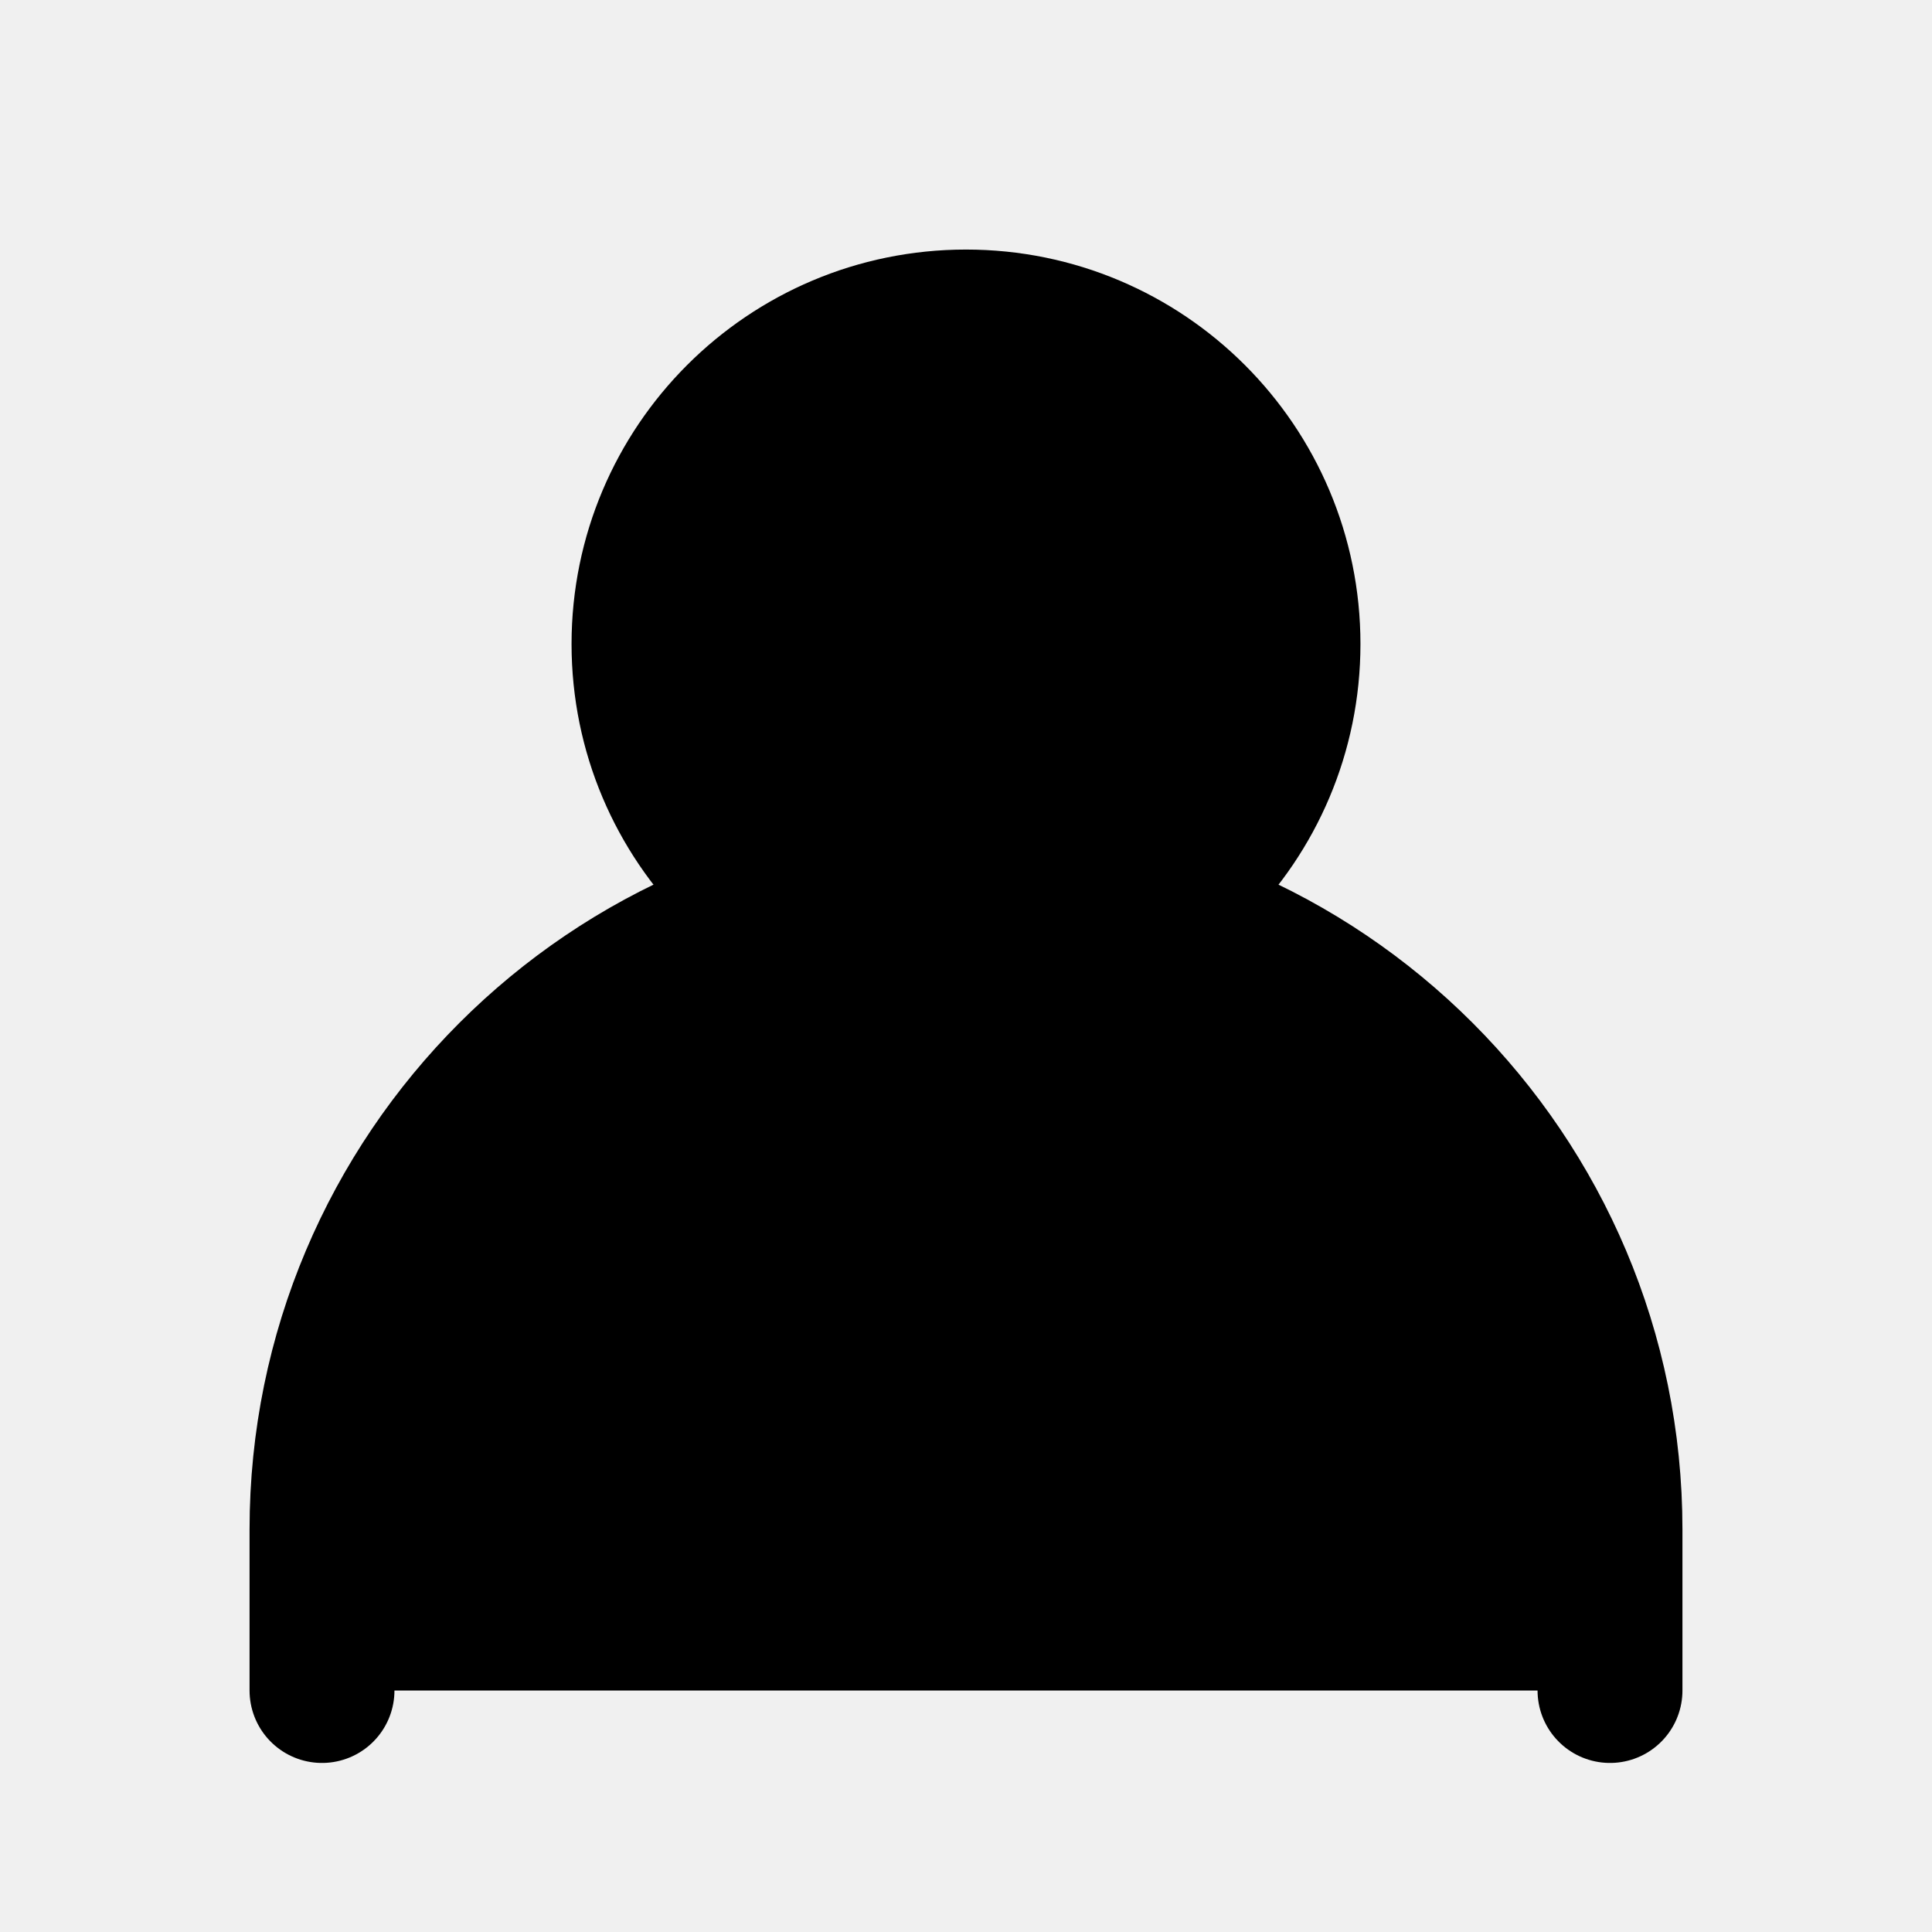
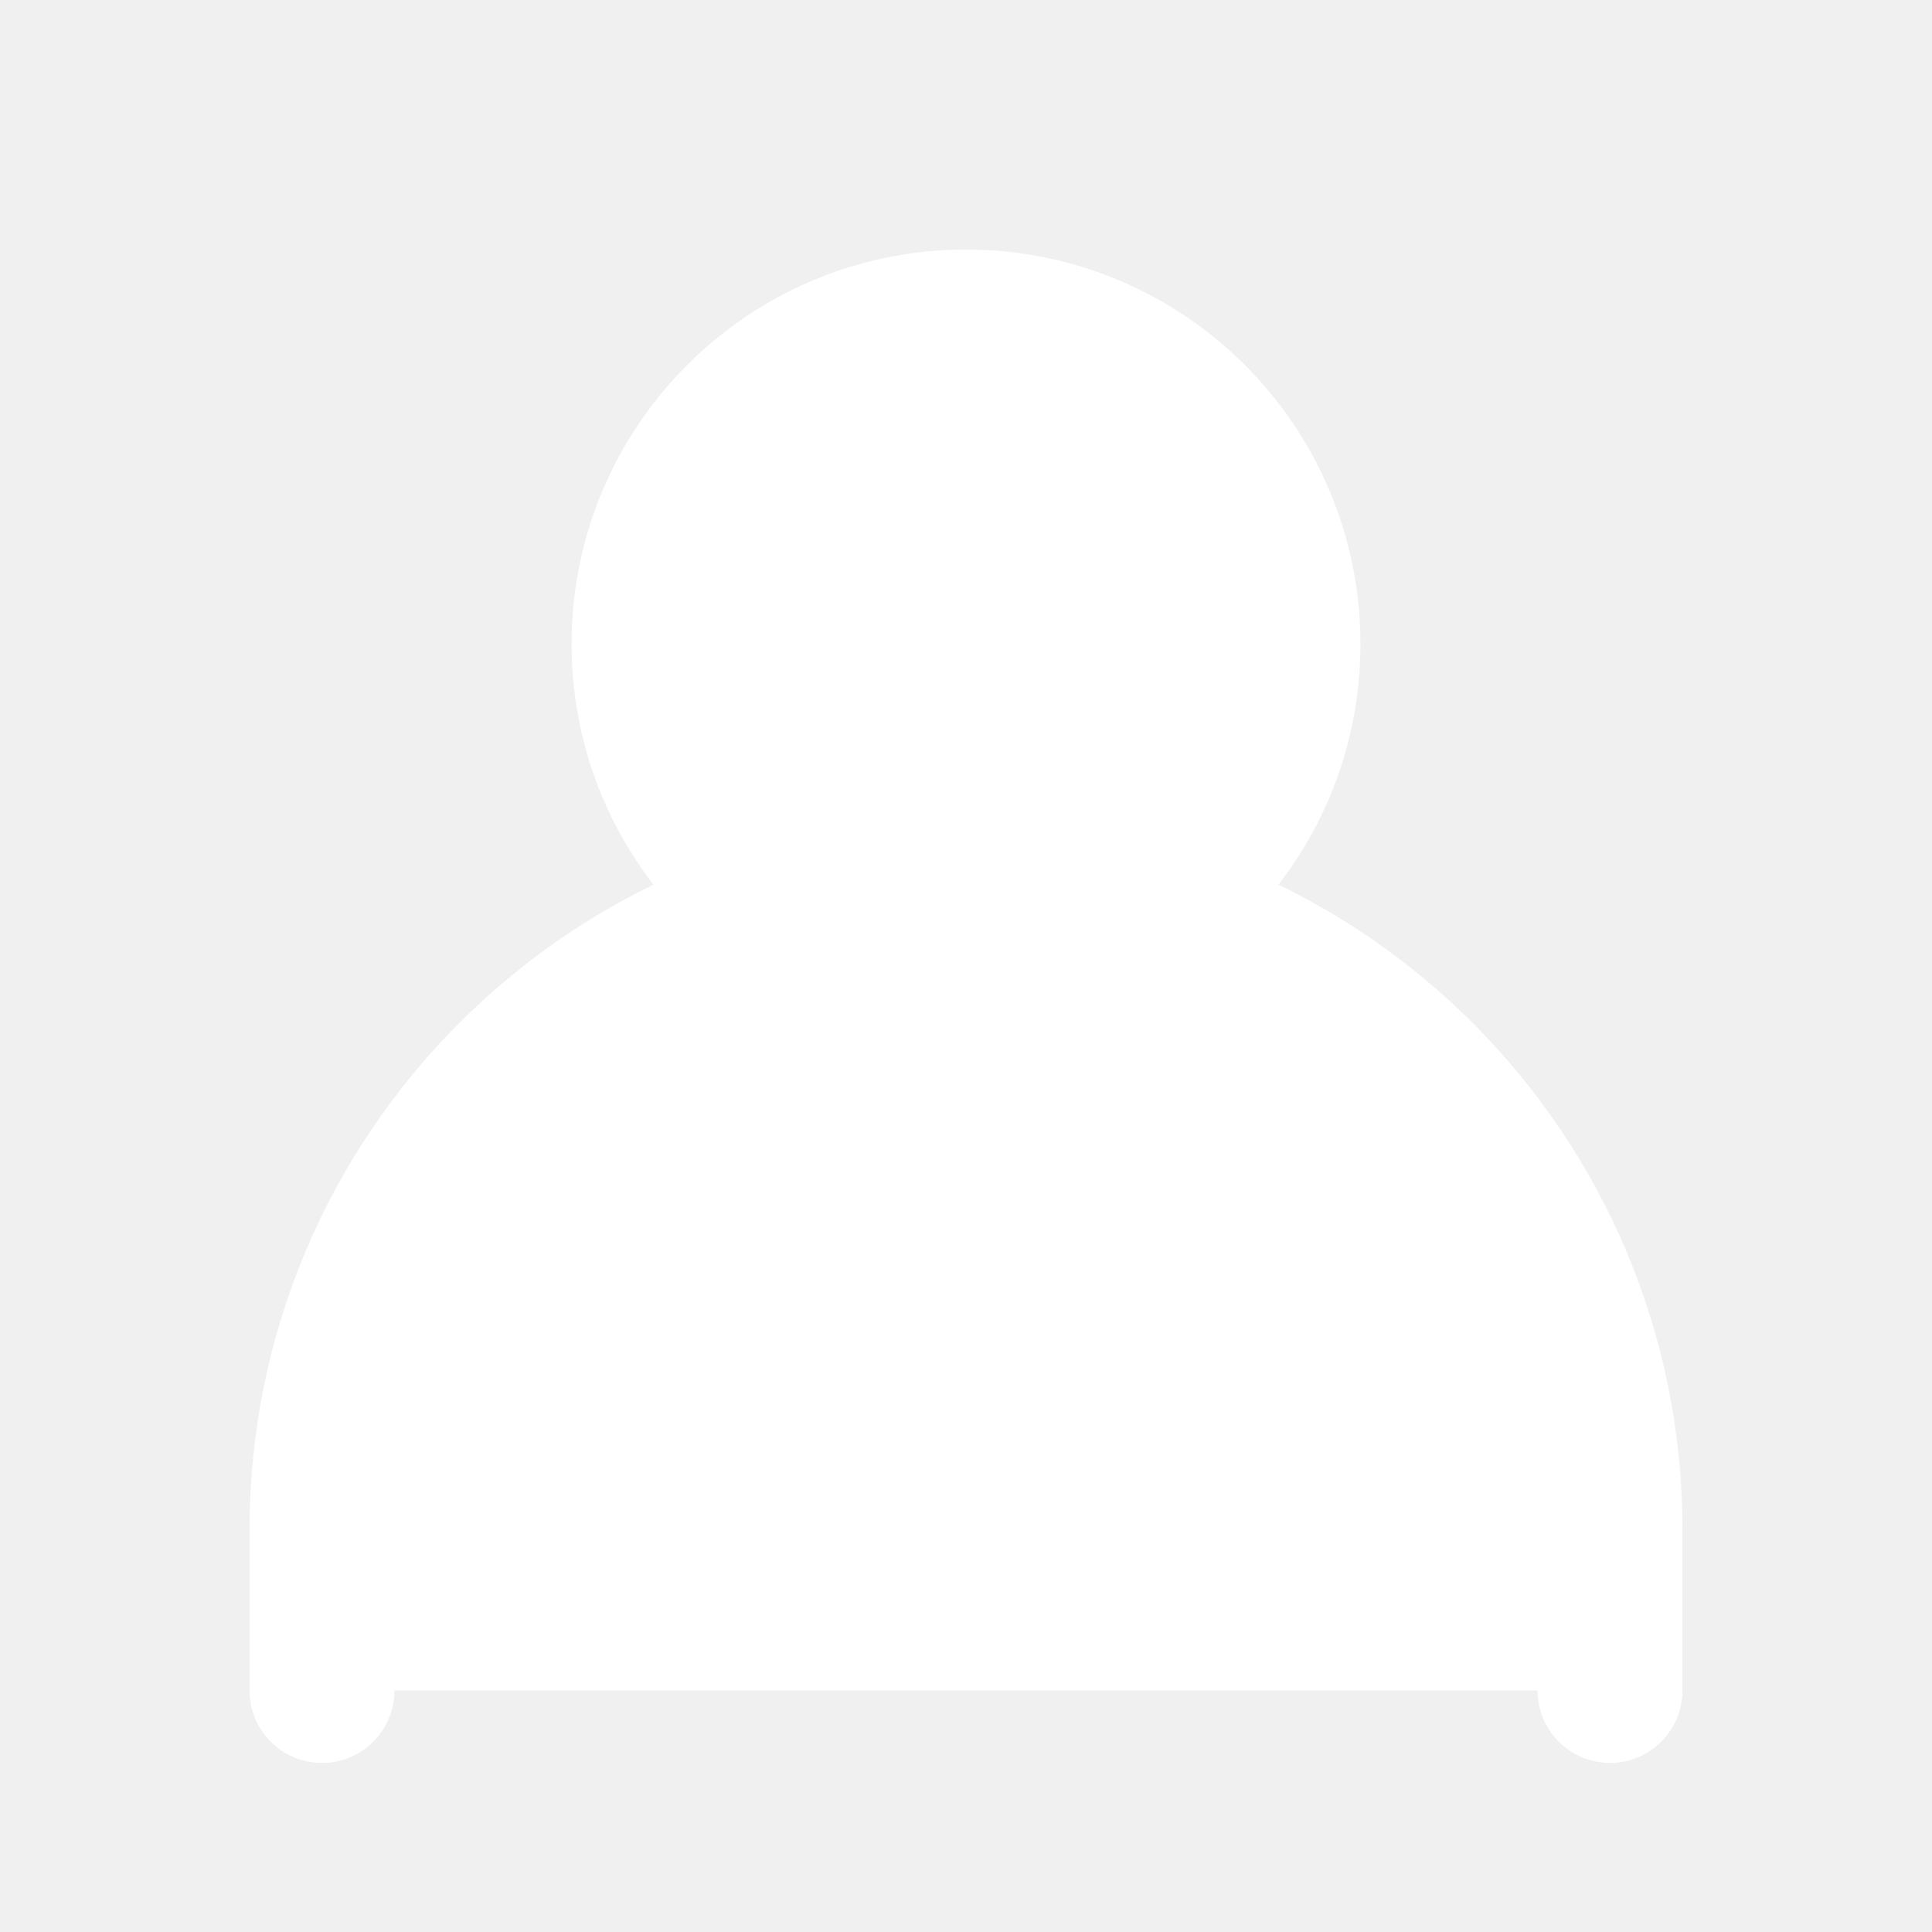
- <svg xmlns="http://www.w3.org/2000/svg" width="32" height="32" viewBox="0 0 24 24" fill="black" stroke="black" stroke-width="1.8" stroke-linecap="round" stroke-linejoin="round">
+ <svg xmlns="http://www.w3.org/2000/svg" width="32" height="32" viewBox="0 0 24 24" fill="white" stroke="white" stroke-width="1.8" stroke-linecap="round" stroke-linejoin="round">
  <circle cx="12" cy="8" r="4" />
  <path d="M4 21v-2a8 8 0 0 1 16 0v2" />
</svg>
